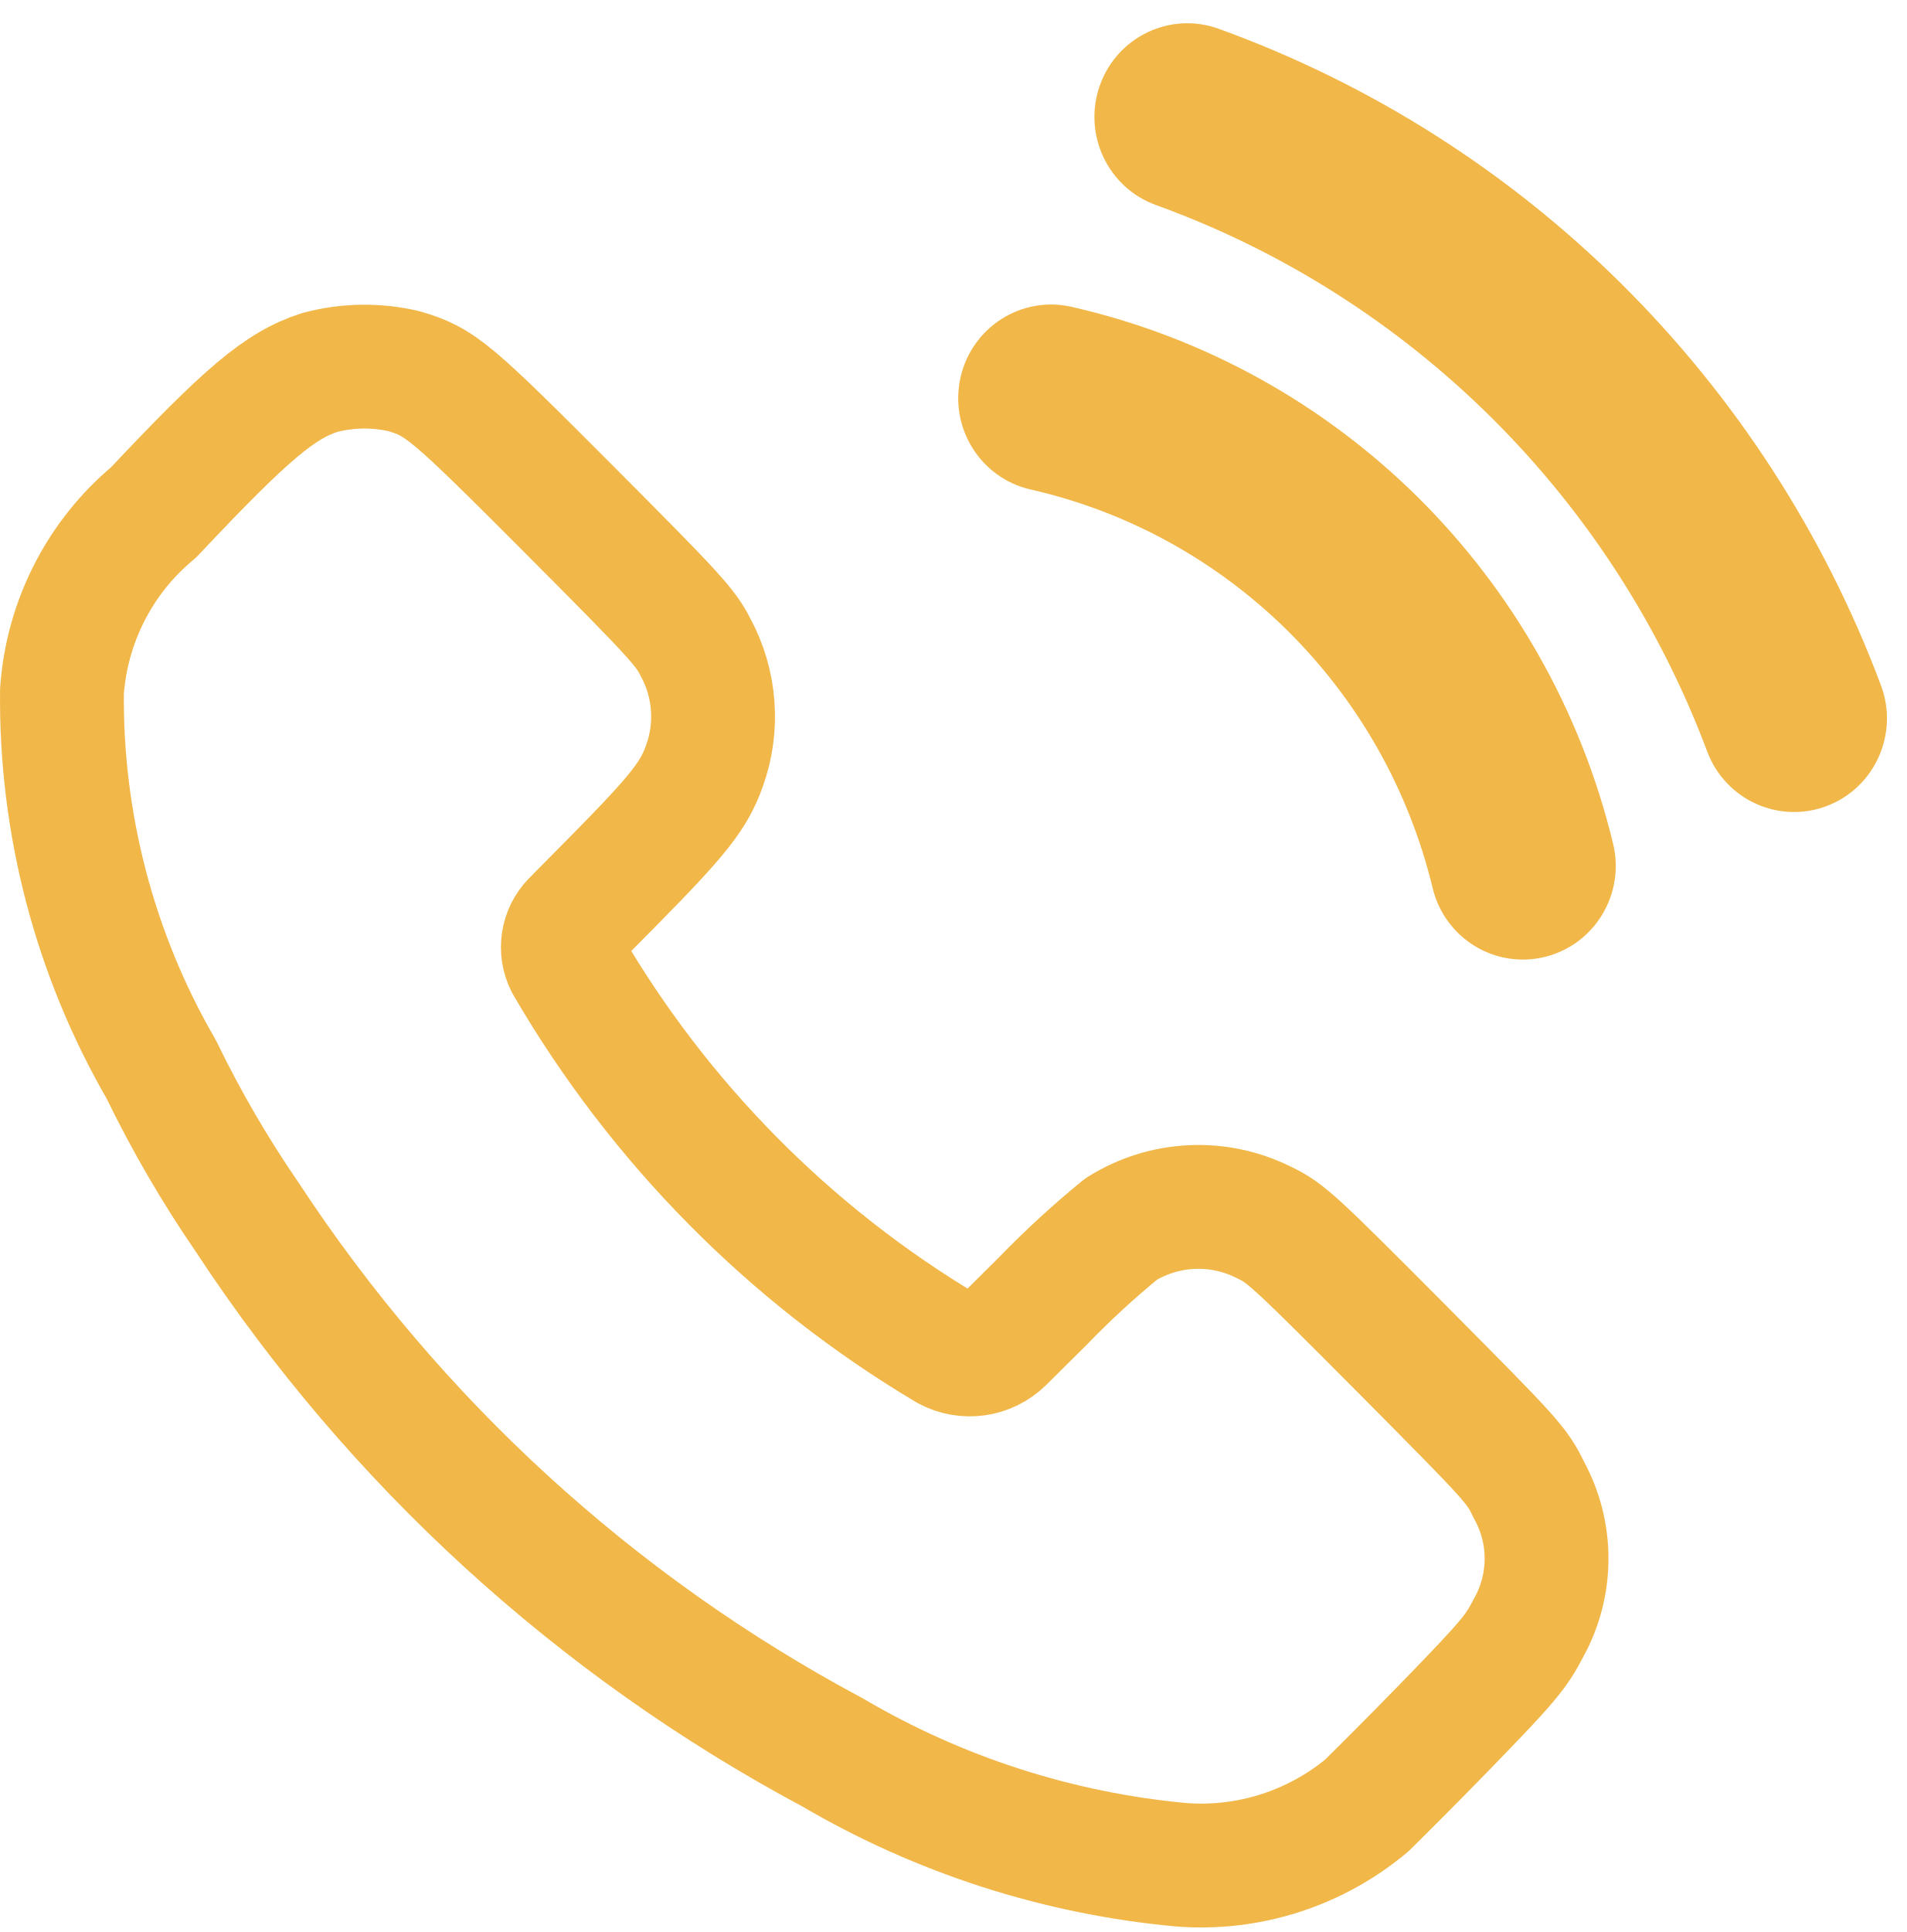
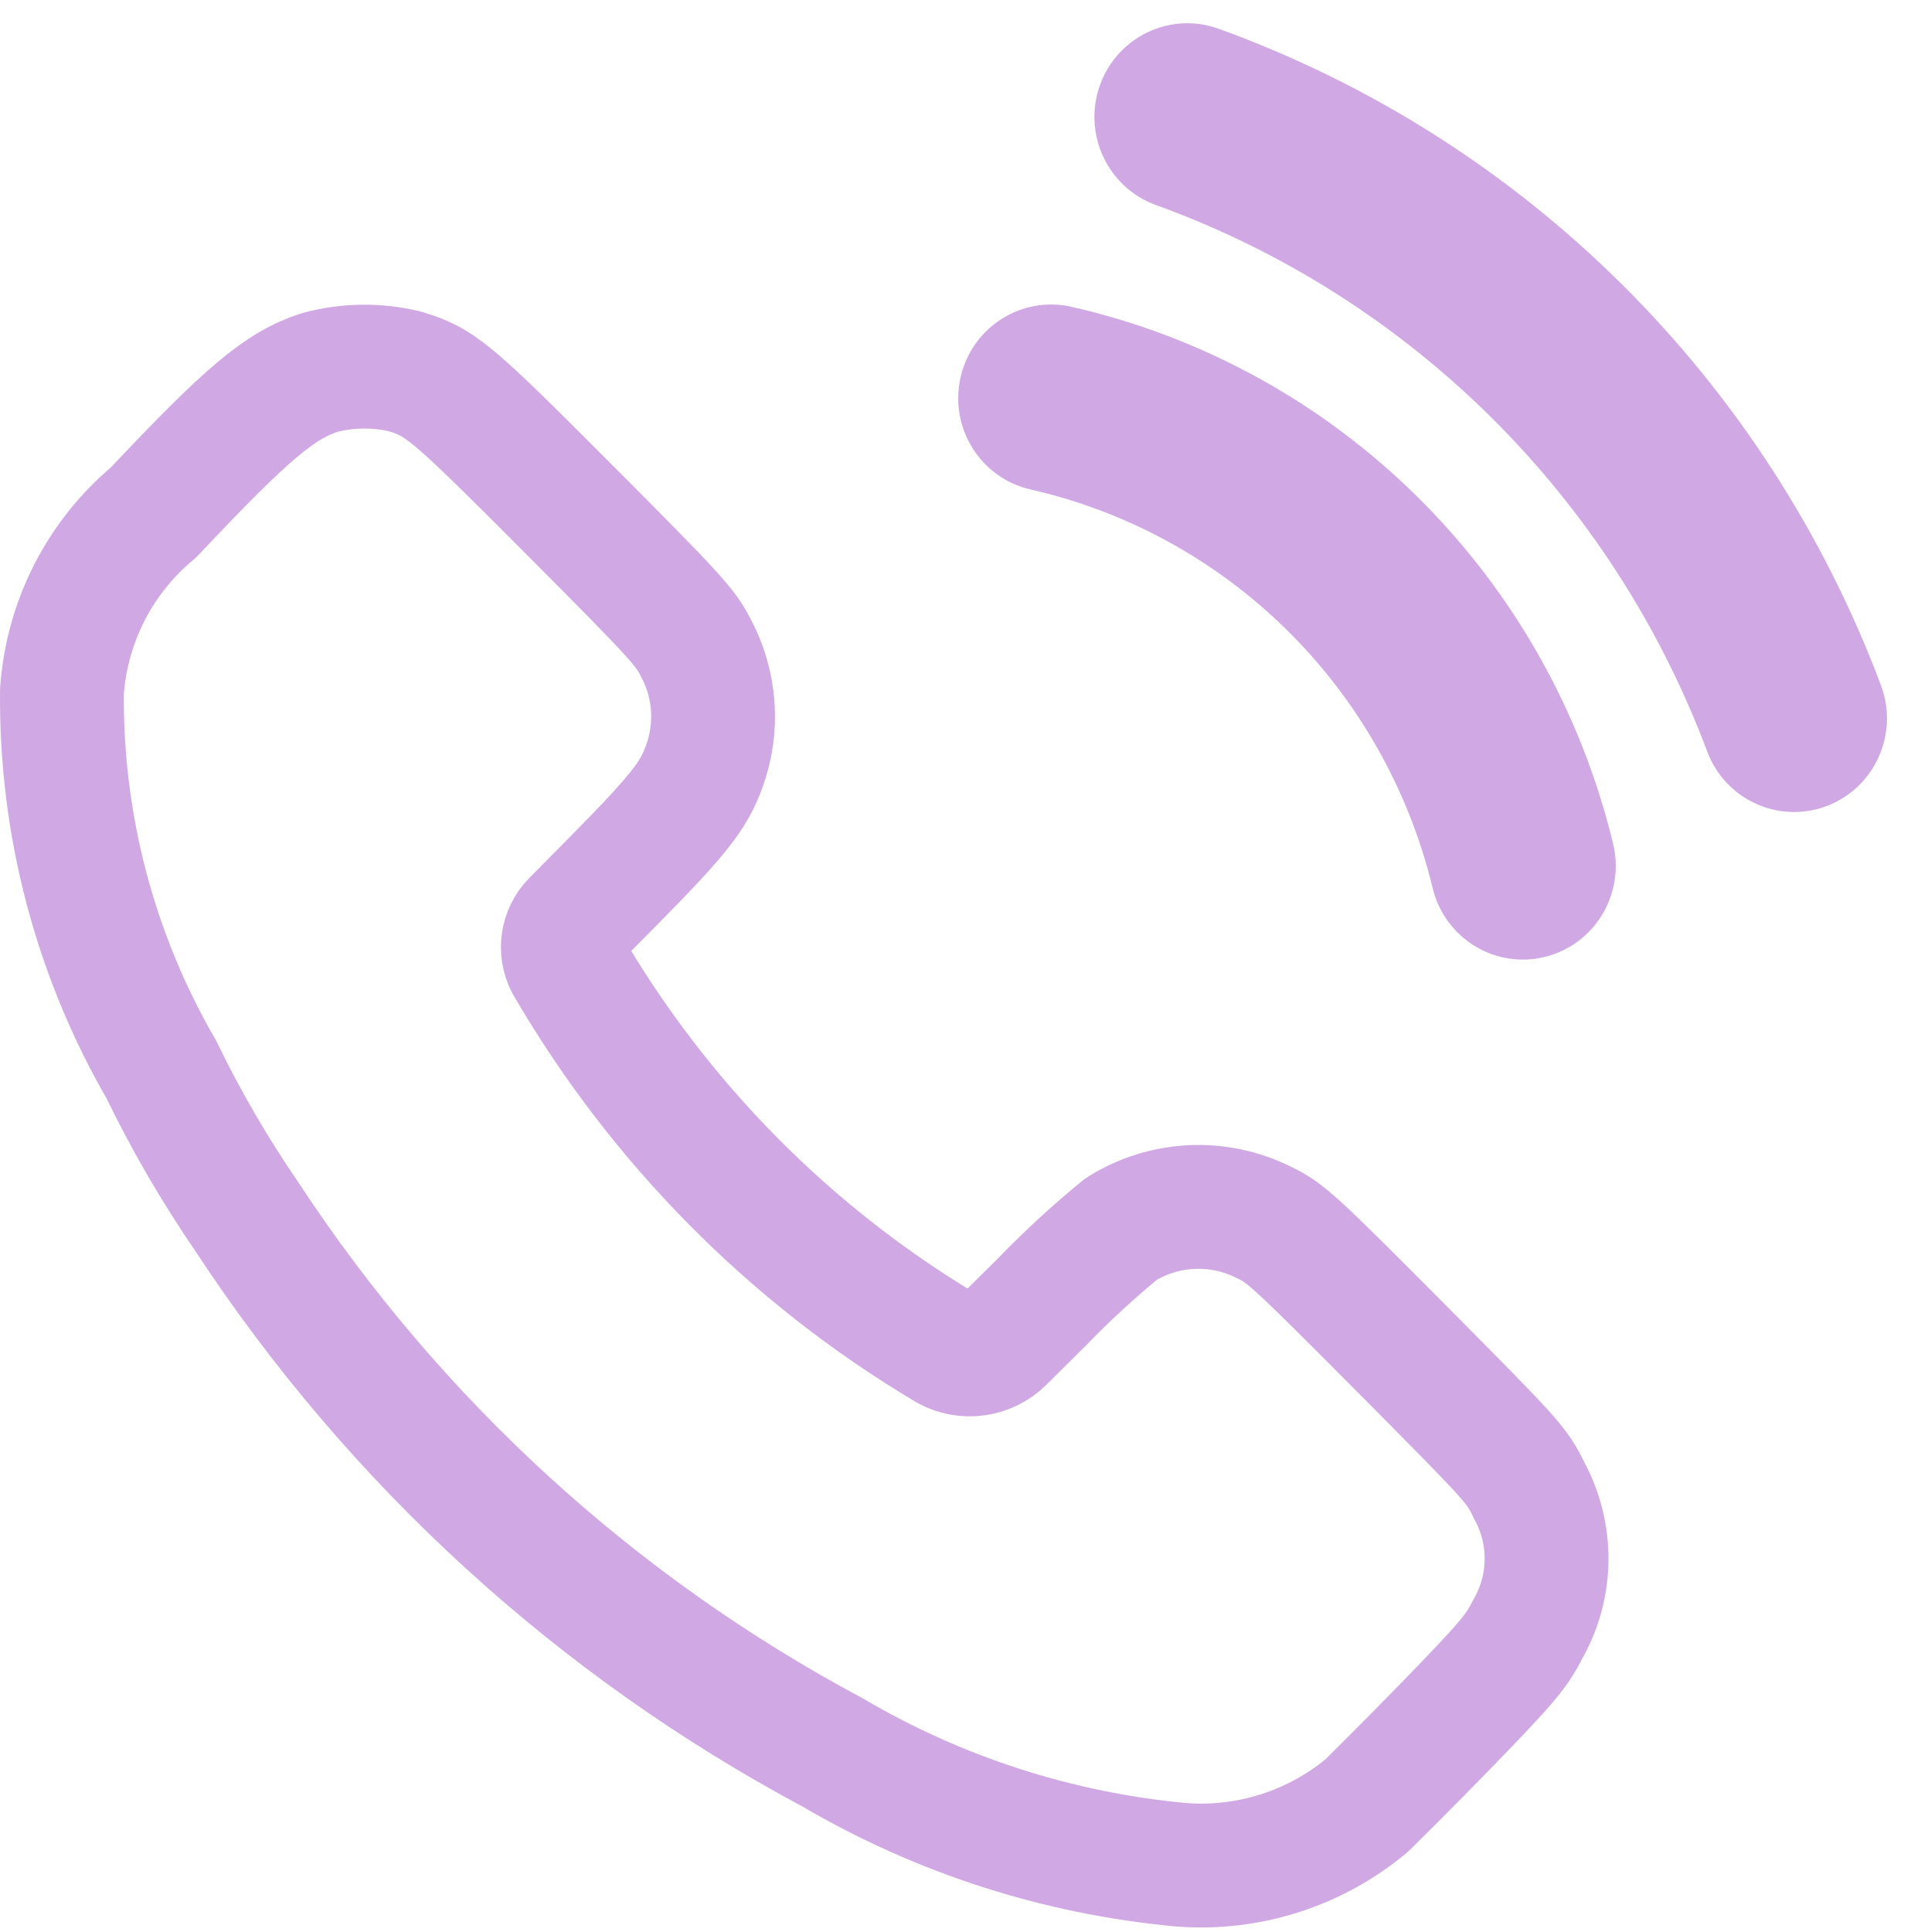
<svg xmlns="http://www.w3.org/2000/svg" width="77" height="78" viewBox="0 0 77 78" fill="none">
-   <path fill-rule="evenodd" clip-rule="evenodd" d="M6.202 20.686C9.972 16.68 11.307 15.556 12.912 15.037C14.024 14.742 15.191 14.724 16.312 14.986C17.787 15.42 18.172 15.747 23.012 20.601C27.262 24.865 27.681 25.328 28.091 26.145C28.884 27.614 29.012 29.357 28.442 30.927C28.021 32.112 27.401 32.898 24.827 35.509L23.147 37.207C22.705 37.66 22.6 38.346 22.887 38.911C26.616 45.325 31.906 50.674 38.257 54.454C38.989 54.85 39.892 54.722 40.486 54.137L42.102 52.534C43.099 51.502 44.157 50.529 45.267 49.621C47.008 48.535 49.181 48.43 51.017 49.344C51.911 49.767 52.212 50.044 56.596 54.449C61.096 58.985 61.242 59.131 61.746 60.175C62.69 61.903 62.68 63.999 61.721 65.719C61.221 66.686 60.941 67.039 58.401 69.655C56.867 71.237 55.401 72.679 55.191 72.891C53.094 74.638 50.405 75.497 47.691 75.285C42.727 74.827 37.923 73.279 33.617 70.749C24.071 65.651 15.945 58.222 9.982 49.142C8.678 47.244 7.518 45.249 6.512 43.175C3.831 38.543 2.445 33.266 2.502 27.904C2.703 25.089 4.04 22.48 6.202 20.686Z" stroke="#F2B749" stroke-width="5" stroke-linecap="round" stroke-linejoin="round" />
-   <path d="M49.208 1.162C47.259 0.457 45.112 1.478 44.412 3.443C43.712 5.408 44.725 7.573 46.675 8.278L49.208 1.162ZM68.934 30.339C69.666 32.292 71.83 33.277 73.768 32.538C75.705 31.8 76.682 29.619 75.949 27.666L68.934 30.339ZM43.268 12.388C41.247 11.928 39.24 13.206 38.784 15.242C38.327 17.279 39.595 19.302 41.615 19.762L43.268 12.388ZM57.848 35.854C58.338 37.883 60.366 39.127 62.378 38.633C64.391 38.139 65.625 36.094 65.135 34.066L57.848 35.854ZM46.675 8.278C56.941 11.992 65.076 20.055 68.934 30.339L75.949 27.666C71.315 15.311 61.542 5.624 49.208 1.162L46.675 8.278ZM41.615 19.762C49.619 21.584 55.907 27.818 57.848 35.854L65.135 34.066C62.521 23.241 54.049 14.842 43.268 12.388L41.615 19.762Z" fill="#F2B749" />
+   <path fill-rule="evenodd" clip-rule="evenodd" d="M6.202 20.686C9.972 16.68 11.307 15.556 12.912 15.037C14.024 14.742 15.191 14.724 16.312 14.986C17.787 15.42 18.172 15.747 23.012 20.601C27.262 24.865 27.681 25.328 28.091 26.145C28.884 27.614 29.012 29.357 28.442 30.927C28.021 32.112 27.401 32.898 24.827 35.509L23.147 37.207C22.705 37.66 22.6 38.346 22.887 38.911C26.616 45.325 31.906 50.674 38.257 54.454C38.989 54.85 39.892 54.722 40.486 54.137L42.102 52.534C43.099 51.502 44.157 50.529 45.267 49.621C47.008 48.535 49.181 48.43 51.017 49.344C51.911 49.767 52.212 50.044 56.596 54.449C61.096 58.985 61.242 59.131 61.746 60.175C62.69 61.903 62.68 63.999 61.721 65.719C61.221 66.686 60.941 67.039 58.401 69.655C56.867 71.237 55.401 72.679 55.191 72.891C53.094 74.638 50.405 75.497 47.691 75.285C42.727 74.827 37.923 73.279 33.617 70.749C24.071 65.651 15.945 58.222 9.982 49.142C8.678 47.244 7.518 45.249 6.512 43.175C3.831 38.543 2.445 33.266 2.502 27.904C2.703 25.089 4.04 22.48 6.202 20.686Z" stroke="#D0A9E4" stroke-width="5" stroke-linecap="round" stroke-linejoin="round" />
+   <path d="M49.208 1.162C47.259 0.457 45.112 1.478 44.412 3.443C43.712 5.408 44.725 7.573 46.675 8.278L49.208 1.162ZM68.934 30.339C69.666 32.292 71.83 33.277 73.768 32.538C75.705 31.8 76.682 29.619 75.949 27.666L68.934 30.339ZM43.268 12.388C41.247 11.928 39.24 13.206 38.784 15.242C38.327 17.279 39.595 19.302 41.615 19.762L43.268 12.388ZM57.848 35.854C58.338 37.883 60.366 39.127 62.378 38.633C64.391 38.139 65.625 36.094 65.135 34.066L57.848 35.854ZM46.675 8.278C56.941 11.992 65.076 20.055 68.934 30.339L75.949 27.666C71.315 15.311 61.542 5.624 49.208 1.162L46.675 8.278ZM41.615 19.762C49.619 21.584 55.907 27.818 57.848 35.854L65.135 34.066C62.521 23.241 54.049 14.842 43.268 12.388L41.615 19.762Z" fill="#D0A9E4" />
</svg>
